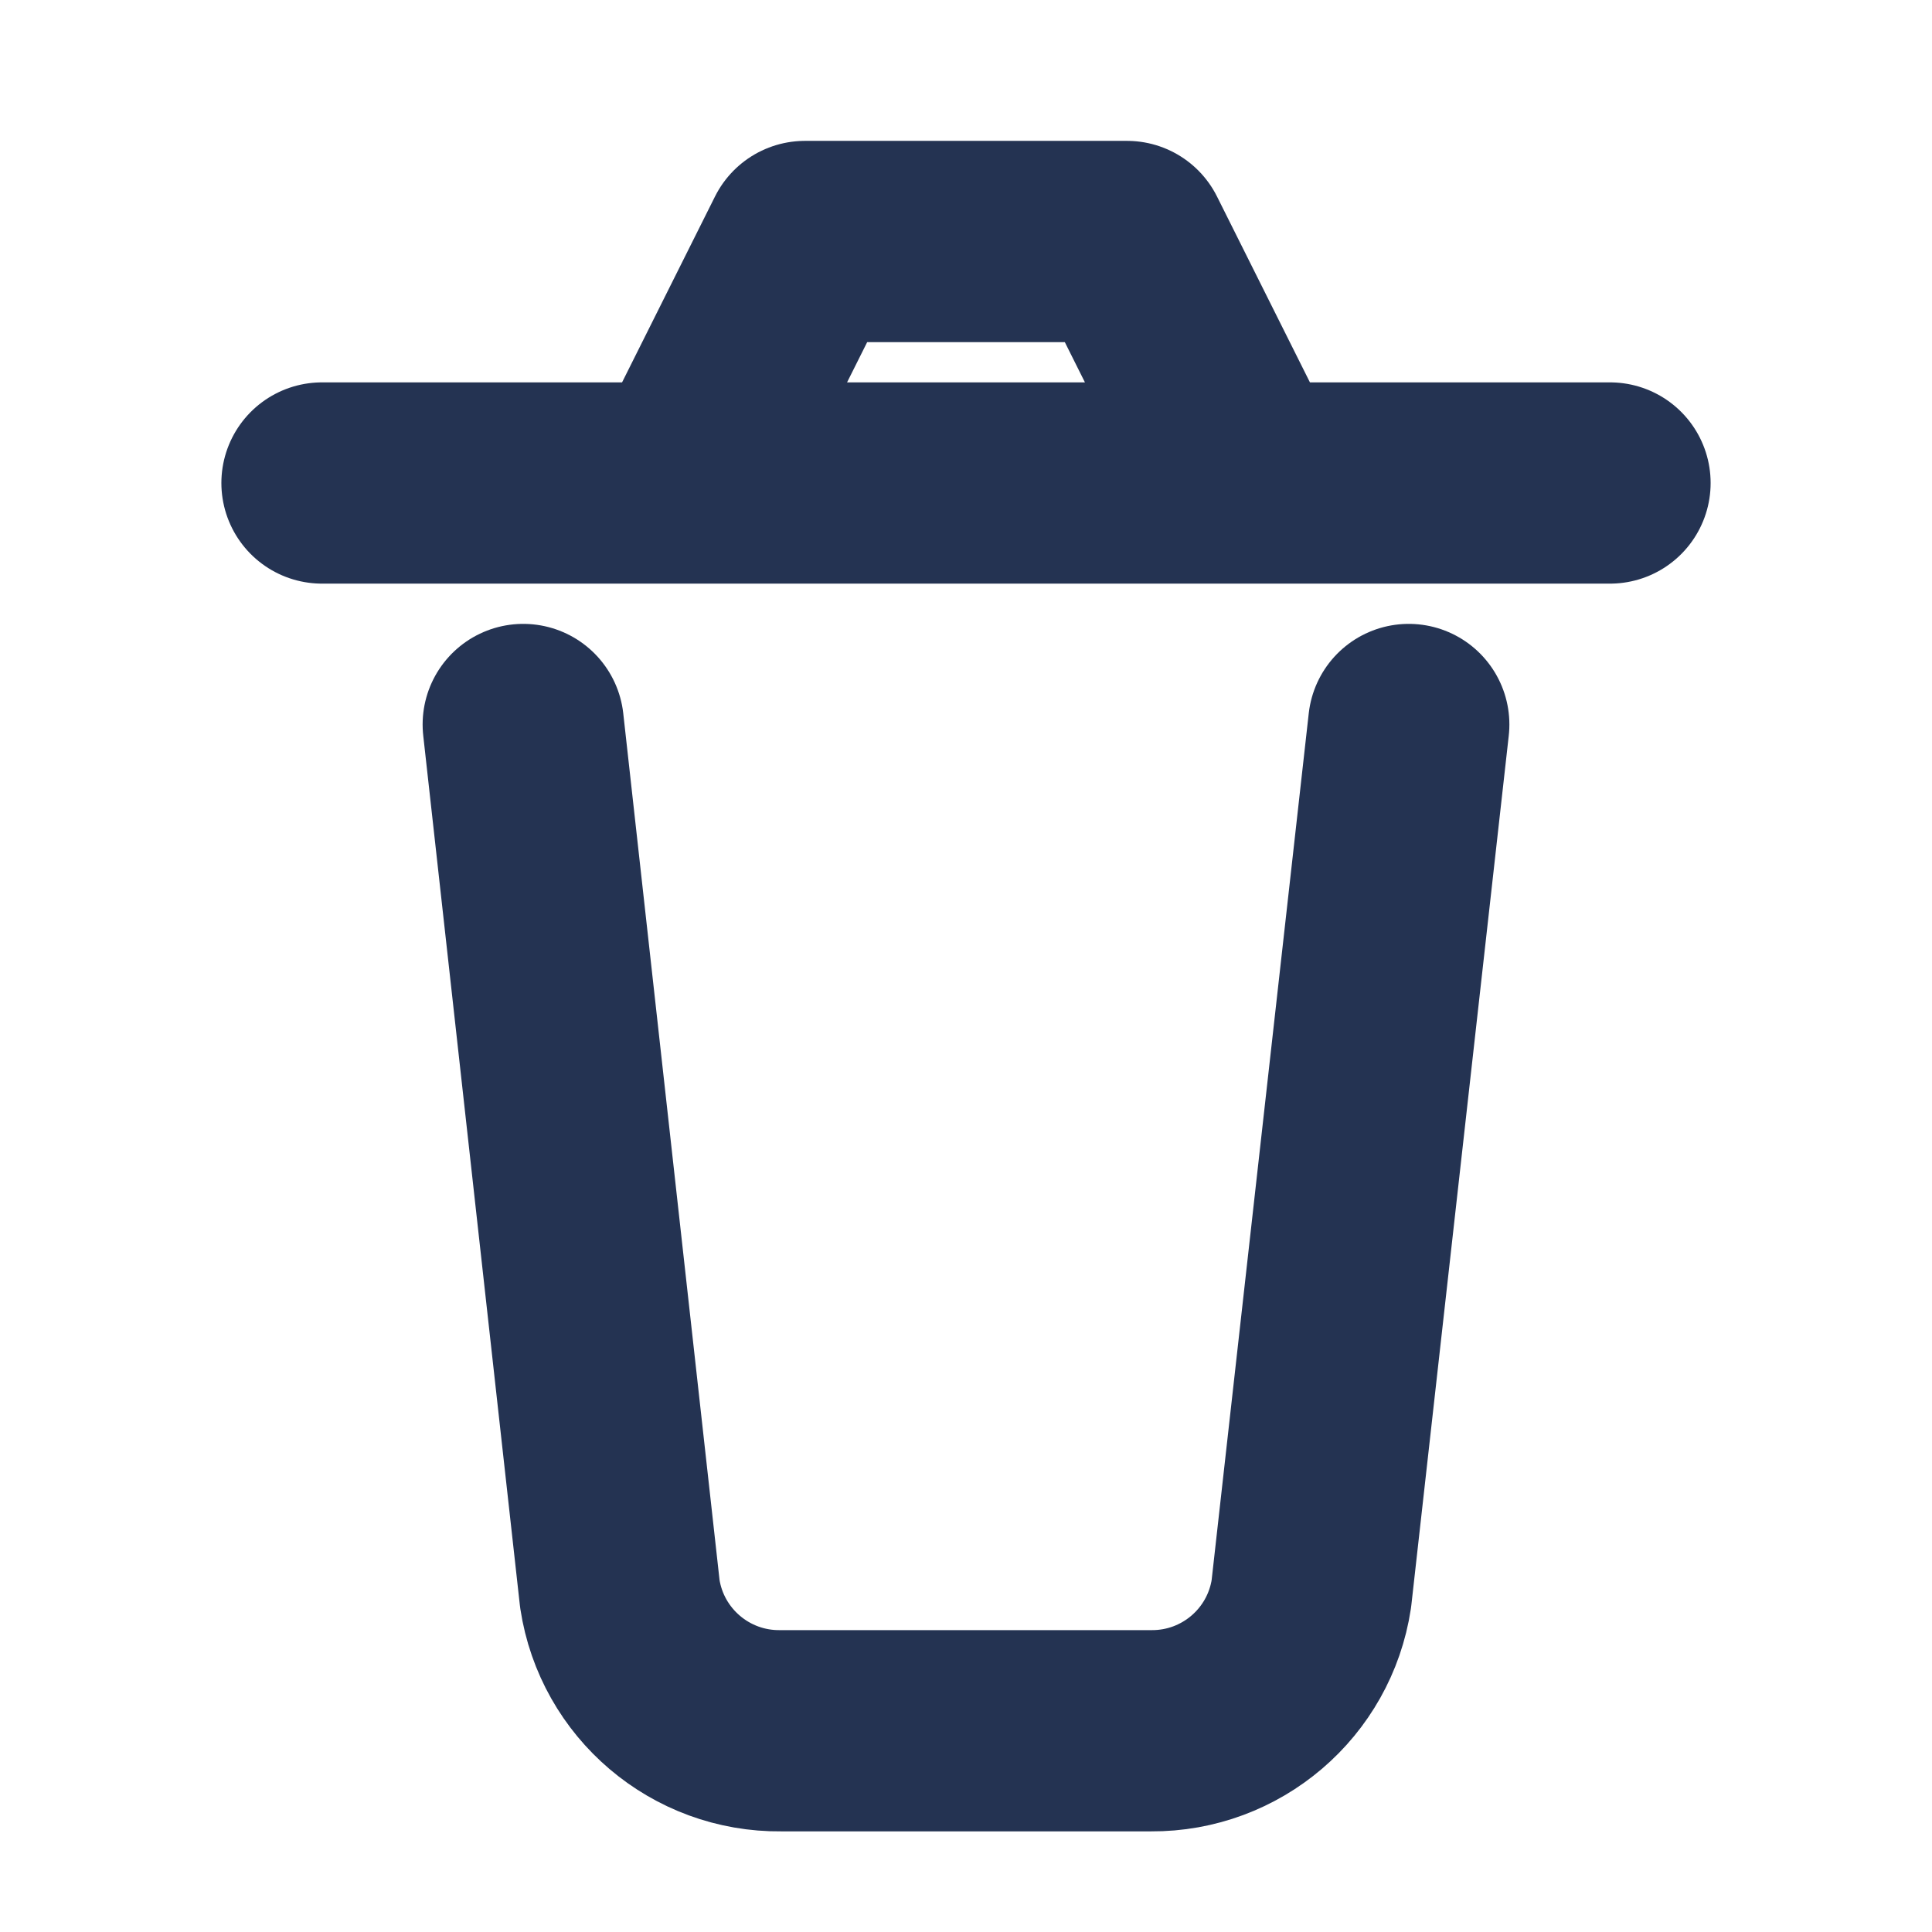
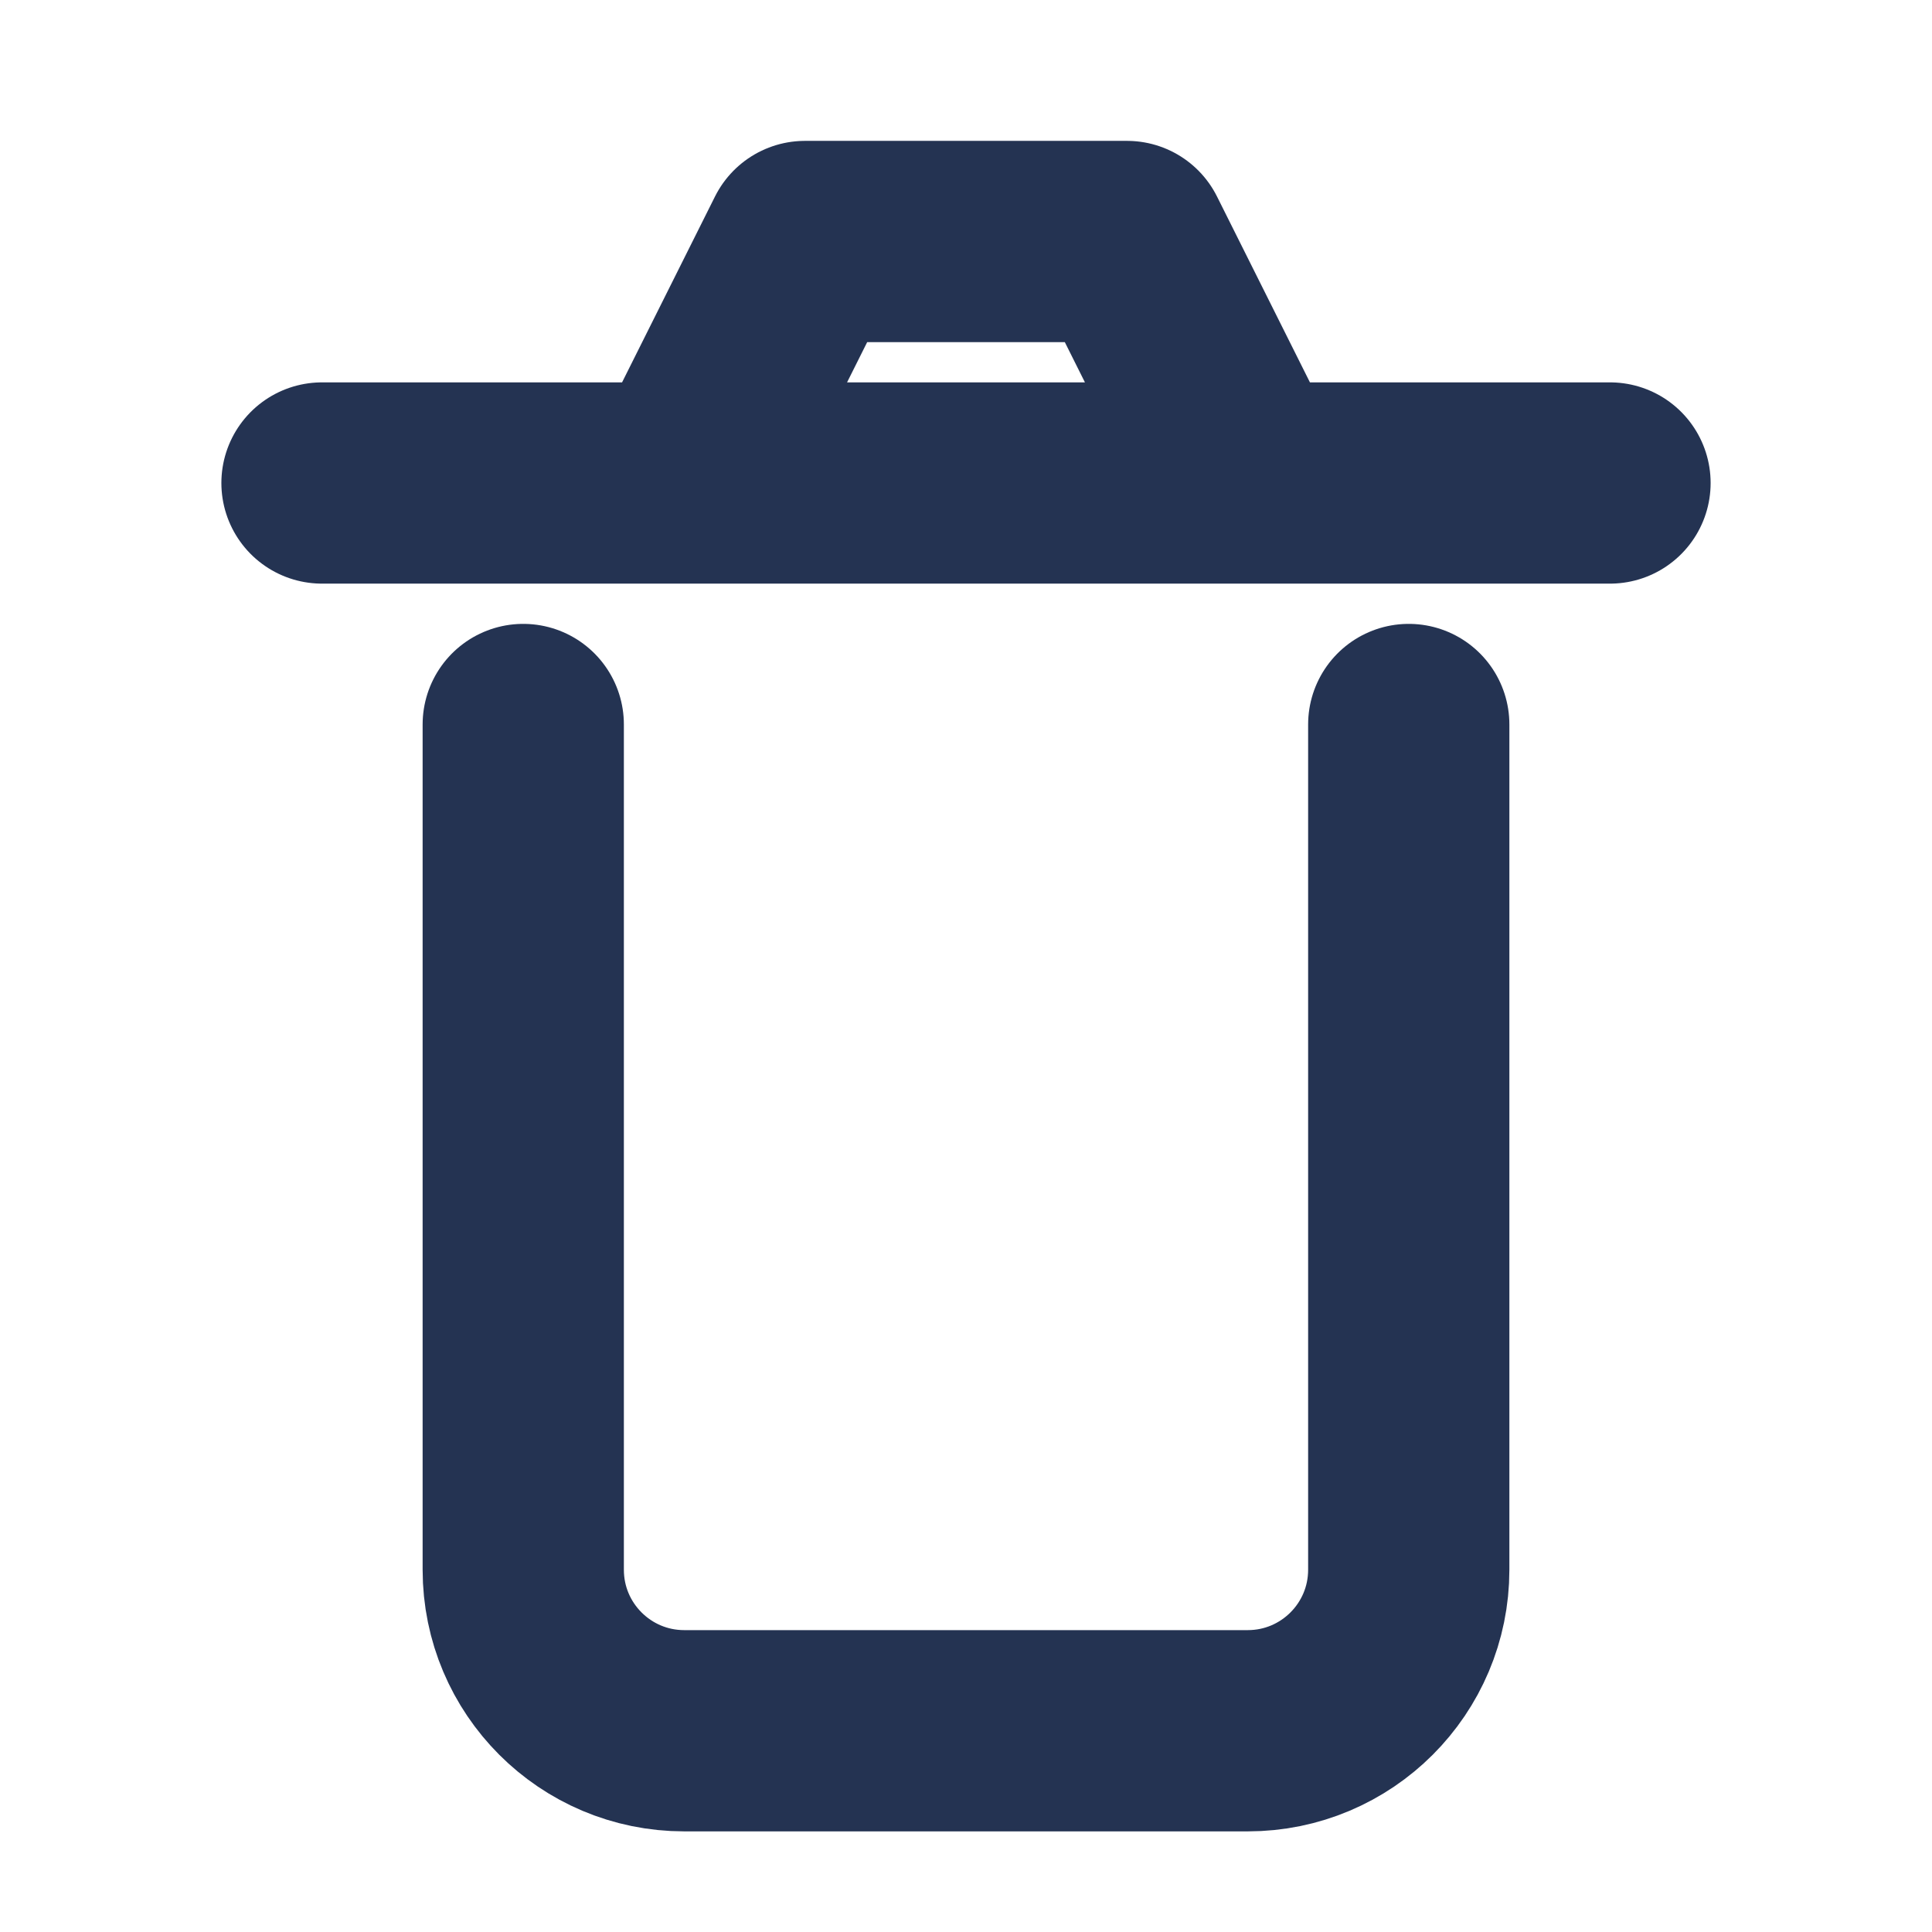
<svg xmlns="http://www.w3.org/2000/svg" viewBox="0 0 24 24" width="24" height="24">
-   <path d="M4 6h16 M8.5 6L10 3h4l1.5 3 M6.5 9l1.2 10.8A2 2 0 0 0 9.7 21.5h4.6a2 2 0 0 0 1.99-1.7L17.5 9" fill="none" stroke="#243352" stroke-width="2.5" stroke-linecap="round" stroke-linejoin="round" />
+   <path d="M4 6h16 M8.5 6L10 3h4l1.5 3 M6.5 9L6.5 19.5A2 2 0 0 0 8.5 21.5h7A2 2 0 0 0 17.5 19.5L17.5 9" fill="none" stroke="#243352" stroke-width="2.5" stroke-linecap="round" stroke-linejoin="round" />
</svg>
